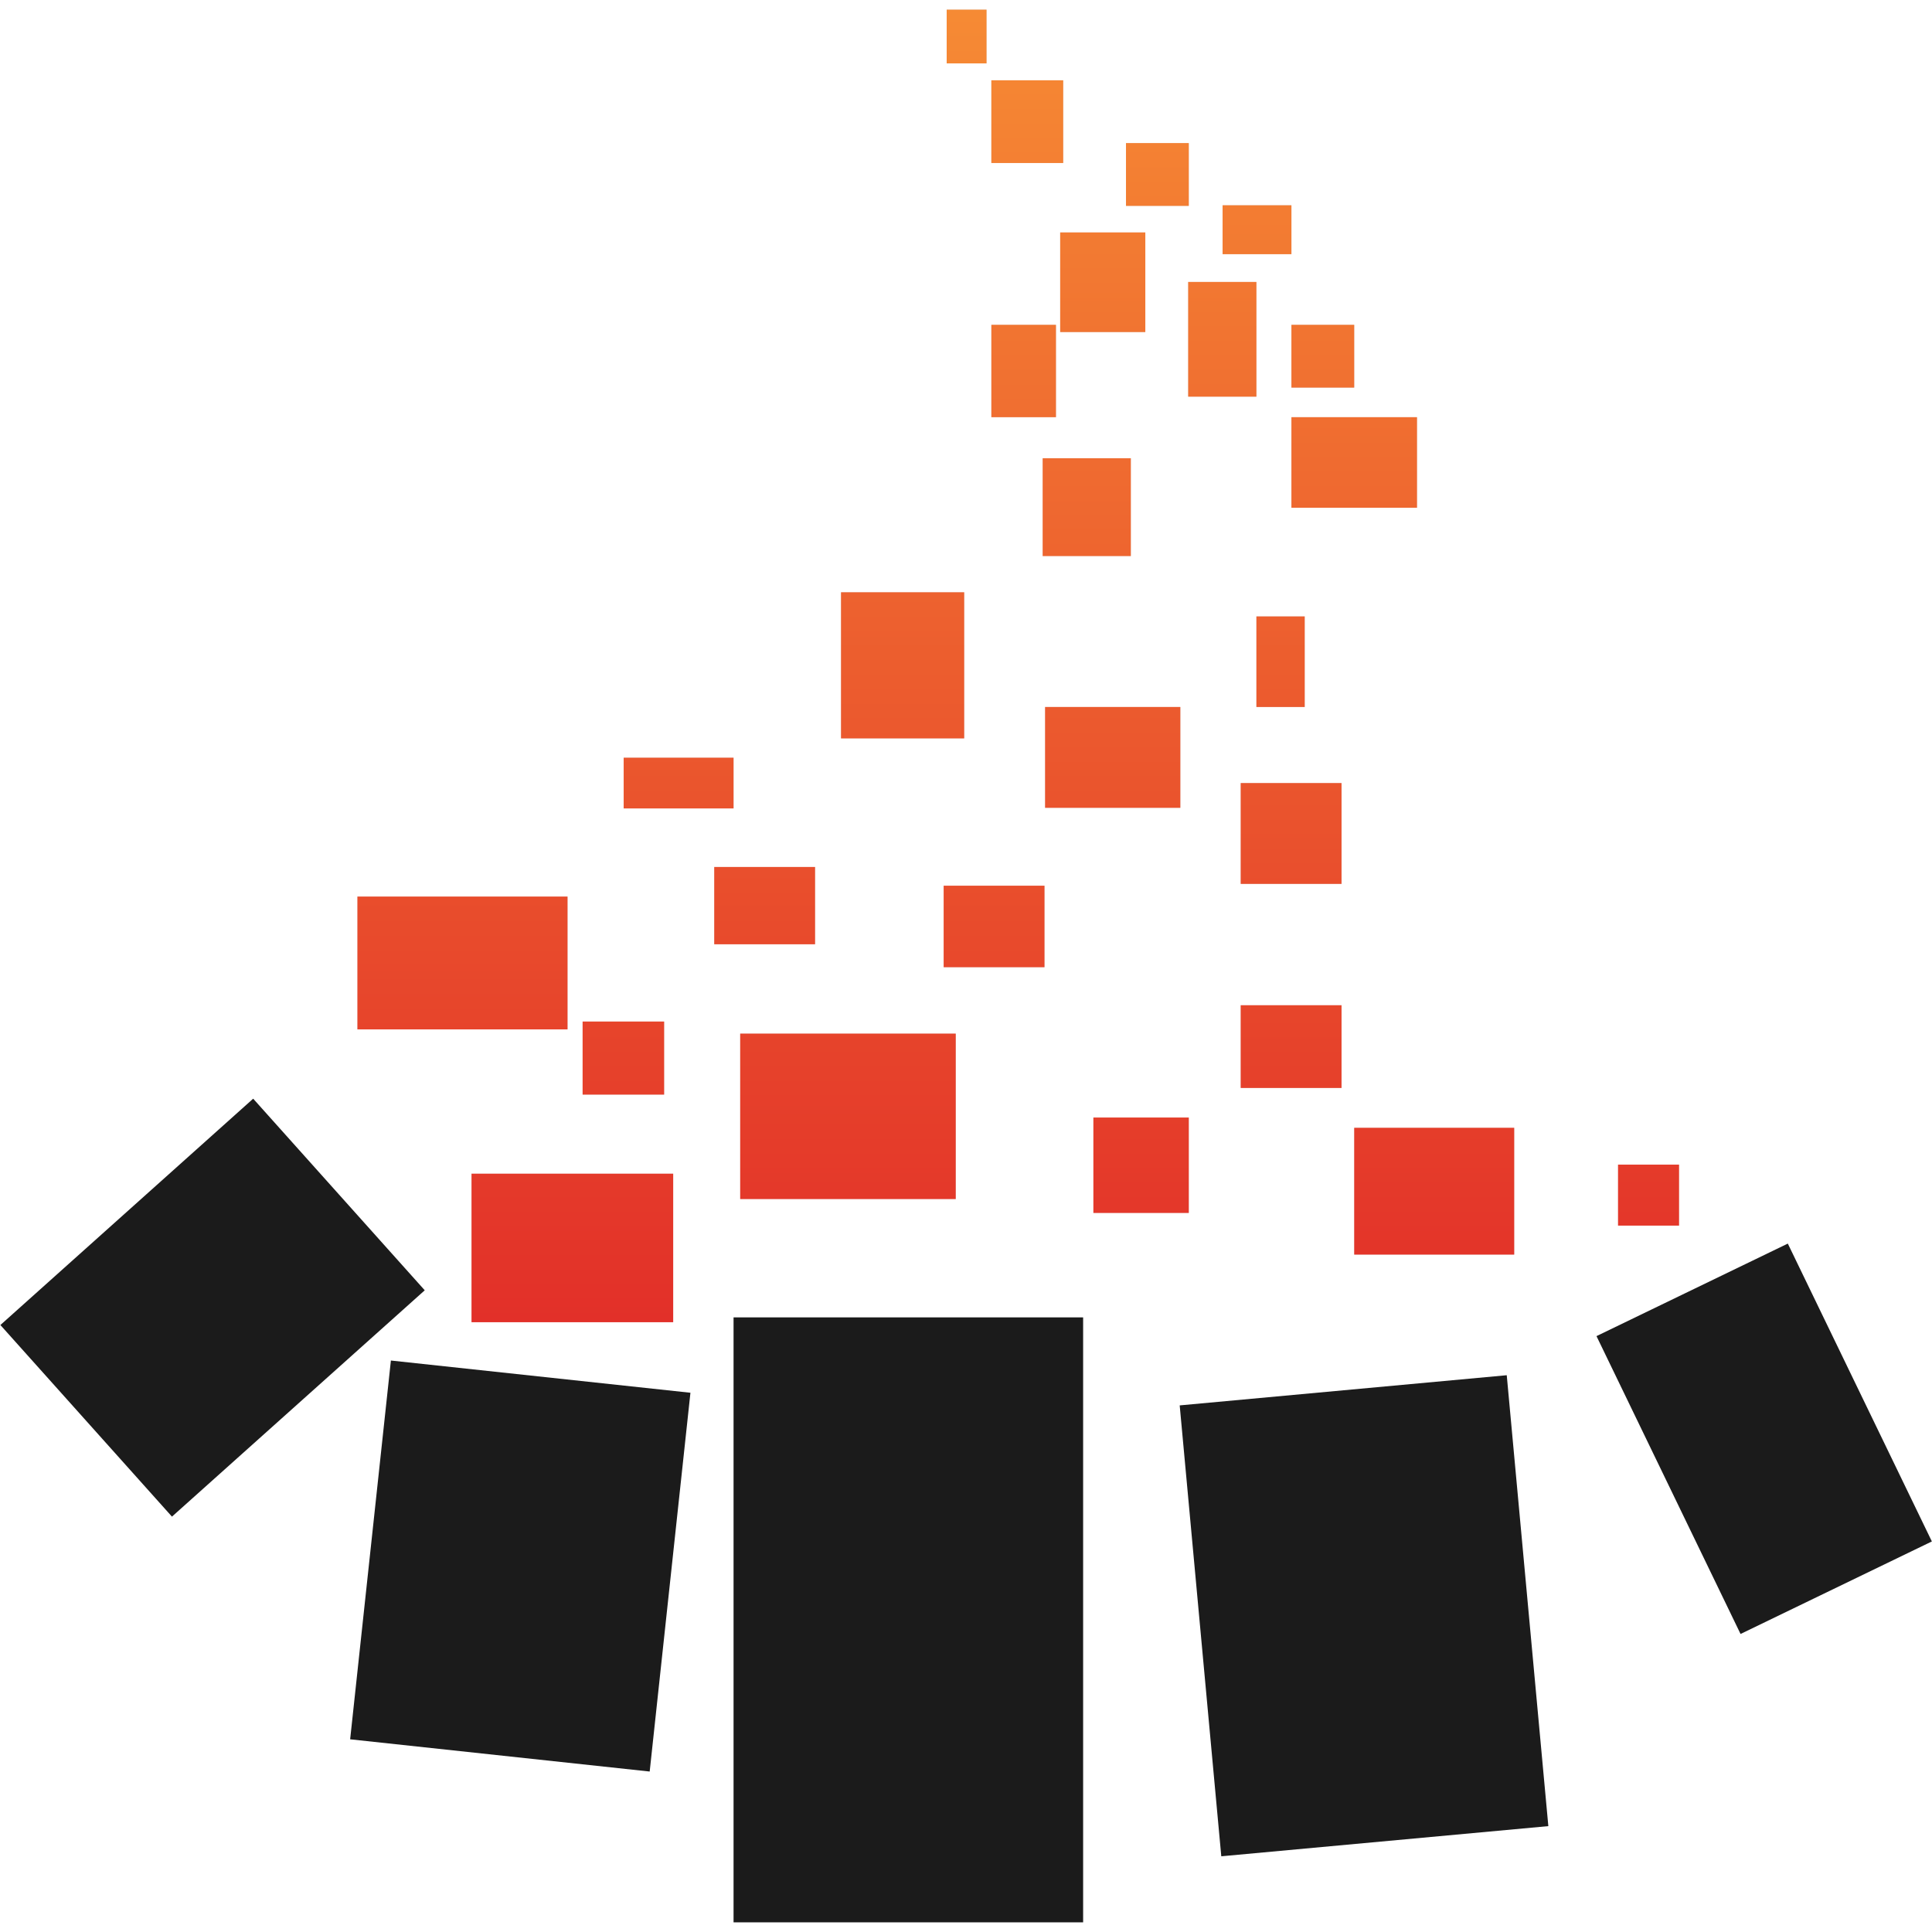
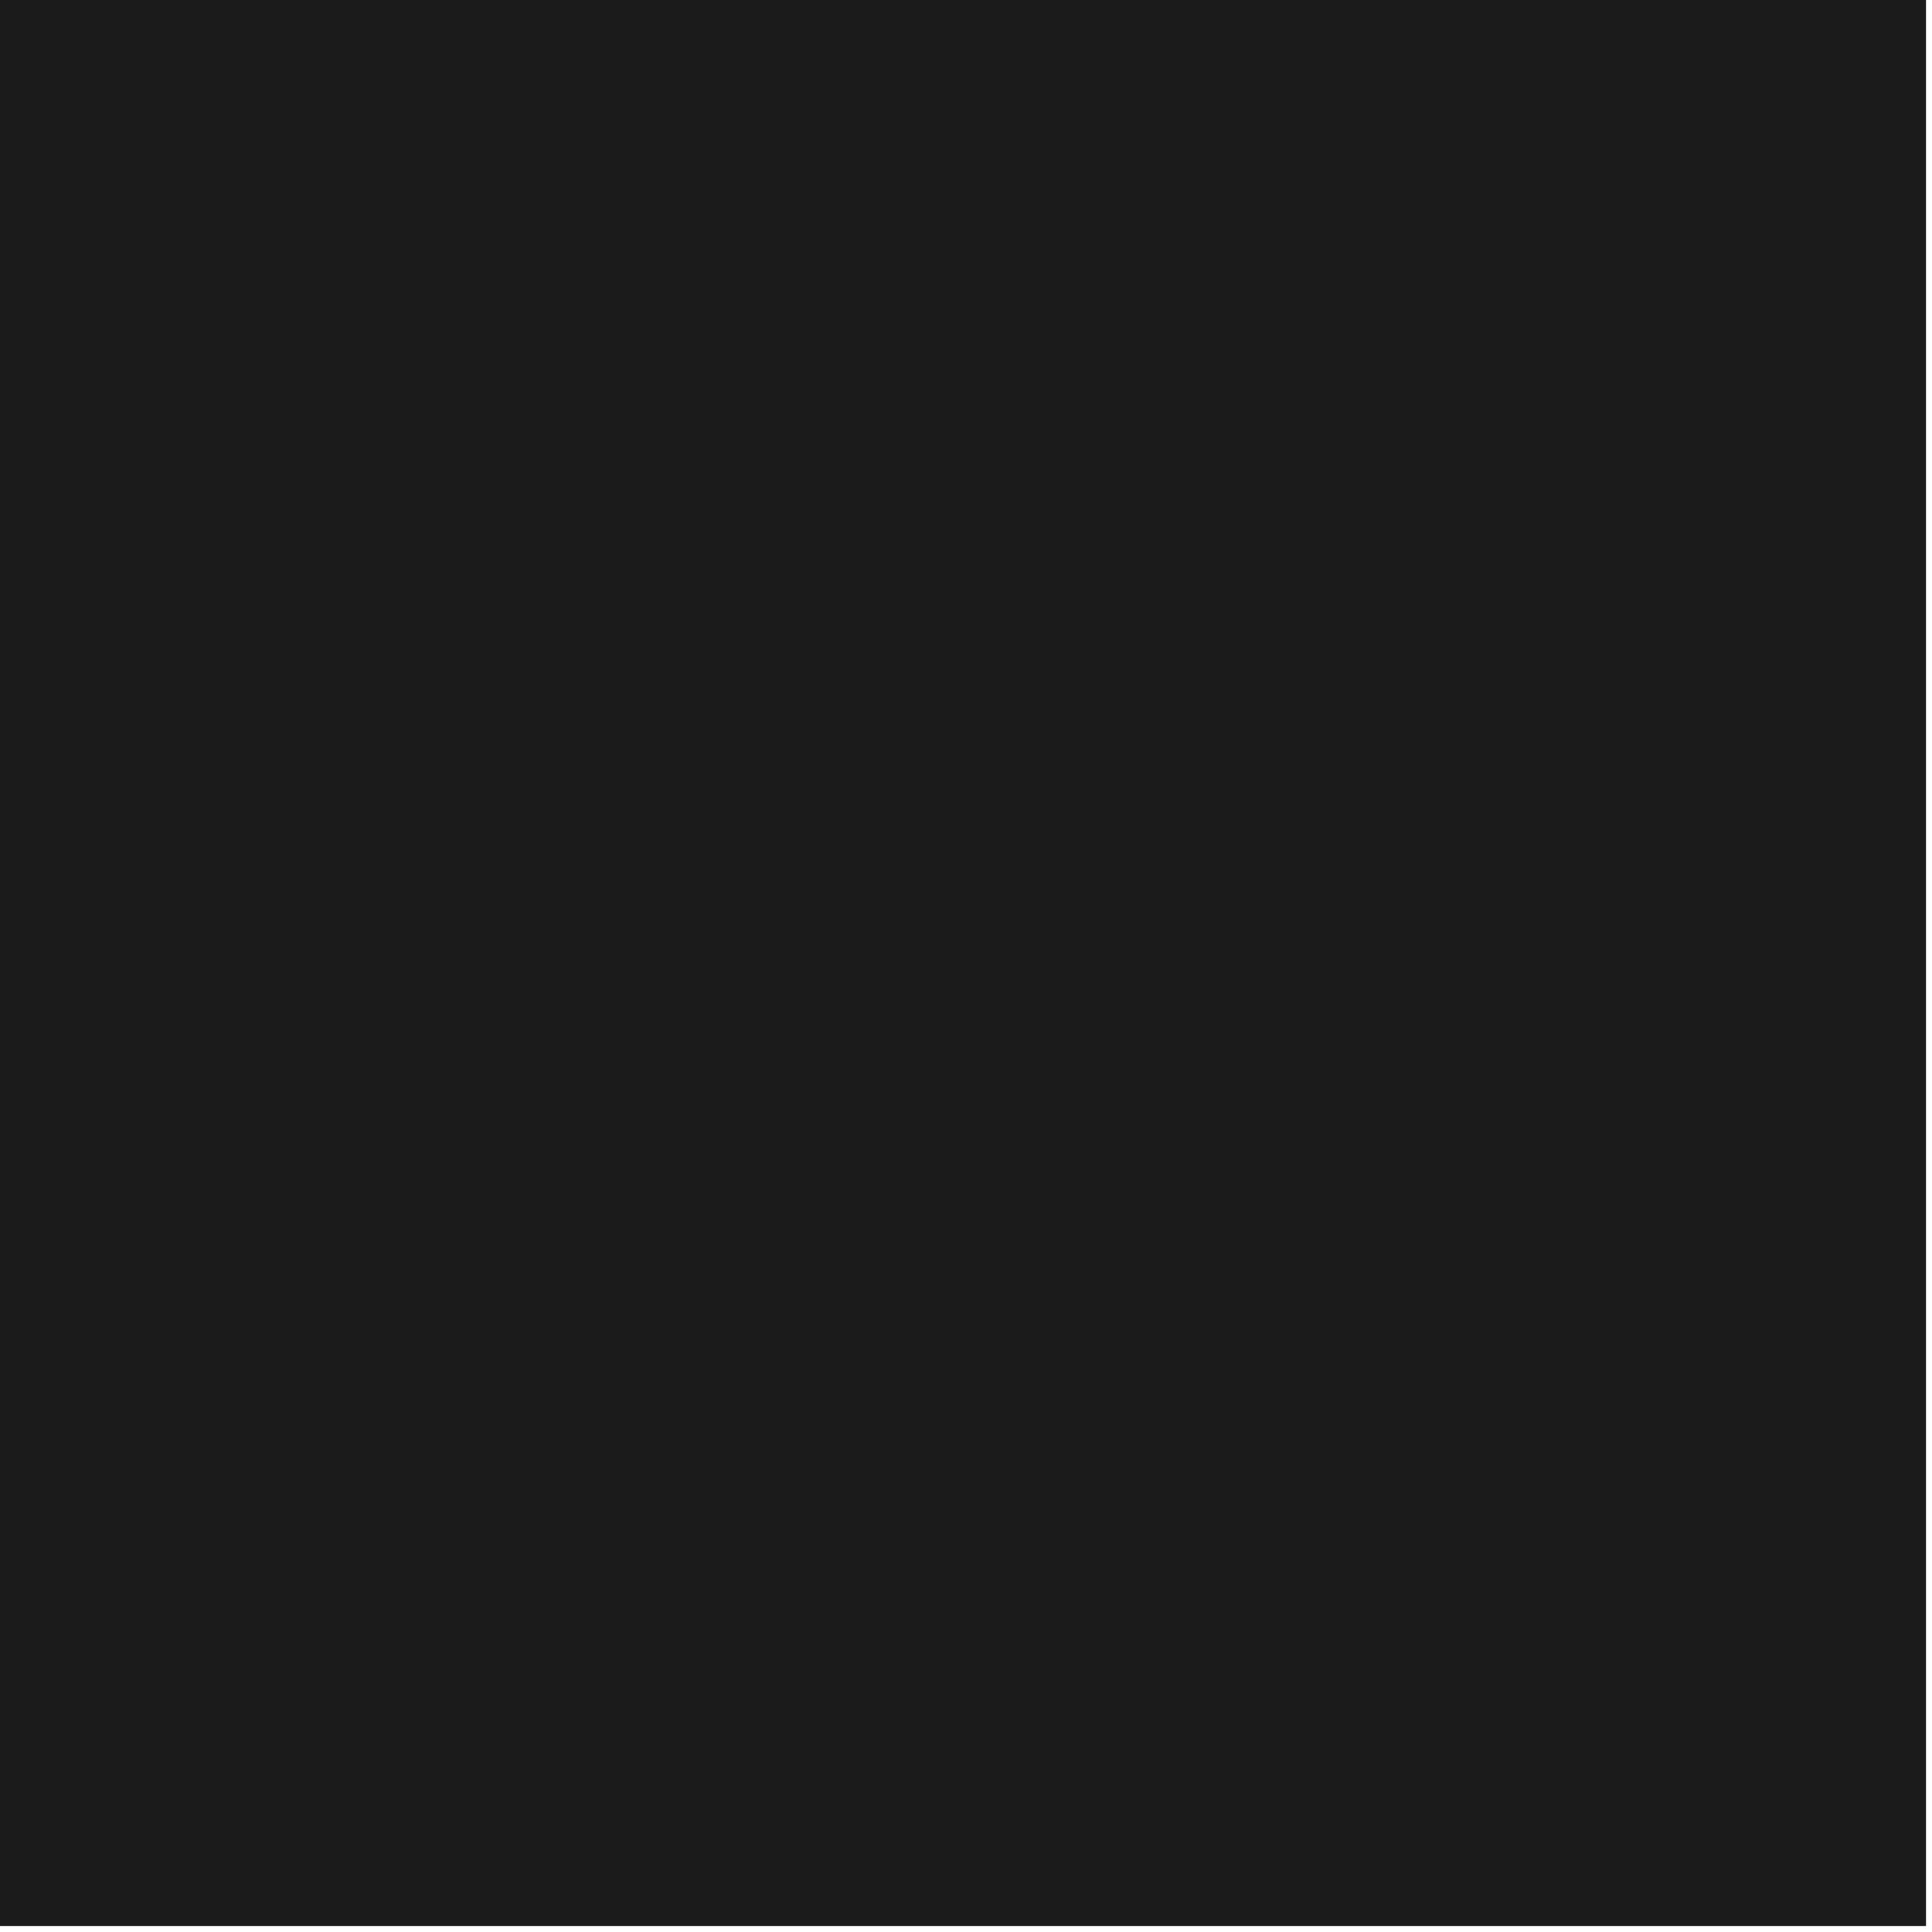
- <svg xmlns="http://www.w3.org/2000/svg" xmlns:xlink="http://www.w3.org/1999/xlink" id="a" viewBox="0 0 32 32">
+ <svg xmlns="http://www.w3.org/2000/svg" id="a" version="1.1" viewBox="0 0 32 32">
  <defs>
-     <style>.ah{fill:url(#j);}.ai{fill:url(#p);}.aj{fill:url(#m);}.ak{fill:url(#aa);}.al{fill:url(#r);}.am{fill:url(#t);}.an{fill:url(#i);}.ao{fill:url(#l);}.ap{fill:url(#af);}.aq{fill:url(#s);}.ar{fill:url(#q);}.as{fill:url(#n);}.at{fill:#1b1b1b;}.au{fill:url(#ad);}.av{fill:url(#v);}.aw{fill:url(#y);}.ax{fill:url(#o);}.ay{fill:#dad9d9;}.az{fill:url(#x);}.ba{fill:url(#u);}.bb{fill:url(#ae);}.bc{fill:url(#z);}.bd{fill:url(#ag);}.be{fill:url(#w);}.bf{fill:url(#ab);}.bg{fill:url(#k);}.bh{fill:url(#ac);}</style>
-     <linearGradient id="i" x1="298.54" y1="-181.98" x2="321.85" y2="-181.98" gradientTransform="translate(191.46 -298.54) rotate(90) scale(1 -1)" gradientUnits="userSpaceOnUse">
-       <stop offset="0" stop-color="#f68b34" />
-       <stop offset="1" stop-color="#e12a28" />
-     </linearGradient>
-     <linearGradient id="j" y1="-167.7" x2="321.85" y2="-167.7" xlink:href="#i" />
-     <linearGradient id="k" y1="-177.42" x2="321.85" y2="-177.42" xlink:href="#i" />
-     <linearGradient id="l" x1="298.54" y1="-183.8" x2="321.85" y2="-183.8" xlink:href="#i" />
-     <linearGradient id="m" x1="298.54" y1="-174.99" x2="321.85" y2="-174.99" xlink:href="#i" />
-     <linearGradient id="n" x1="298.54" y1="-178.8" x2="321.85" y2="-178.8" xlink:href="#i" />
-     <linearGradient id="o" x1="298.54" y1="-181.13" x2="321.85" y2="-181.13" xlink:href="#i" />
-     <linearGradient id="p" x1="298.54" y1="-170.07" x2="321.85" y2="-170.07" xlink:href="#i" />
-     <linearGradient id="q" y1="-172.56" x2="321.85" y2="-172.56" xlink:href="#i" />
-     <linearGradient id="r" x1="298.54" y1="-173.03" x2="321.85" y2="-173.03" xlink:href="#i" />
-     <linearGradient id="s" x1="298.54" y1="-176.51" x2="321.85" y2="-176.51" xlink:href="#i" />
-     <linearGradient id="t" x1="298.54" y1="-173.46" x2="321.85" y2="-173.46" xlink:href="#i" />
-     <linearGradient id="u" x1="298.54" y1="-174.51" x2="321.85" y2="-174.51" xlink:href="#i" />
-     <linearGradient id="v" x1="298.54" y1="-173.2" x2="321.85" y2="-173.2" xlink:href="#i" />
-     <linearGradient id="w" x1="298.54" y1="-174.45" x2="321.85" y2="-174.45" xlink:href="#i" />
-     <linearGradient id="x" x1="298.54" y1="-175.44" x2="321.85" y2="-175.44" xlink:href="#i" />
-     <linearGradient id="y" x1="298.54" y1="-164.15" x2="321.85" y2="-164.15" xlink:href="#i" />
-     <linearGradient id="z" x1="298.54" y1="-170.07" x2="321.85" y2="-170.07" xlink:href="#i" />
-     <linearGradient id="aa" x1="298.54" y1="-169.03" x2="321.85" y2="-169.03" xlink:href="#i" />
-     <linearGradient id="ab" x1="298.54" y1="-170.25" x2="321.85" y2="-170.25" xlink:href="#i" />
-     <linearGradient id="ac" x1="298.54" y1="-171.21" x2="321.85" y2="-171.21" xlink:href="#i" />
-     <linearGradient id="ad" x1="298.54" y1="-172.29" x2="321.85" y2="-172.29" xlink:href="#i" />
-     <linearGradient id="ae" x1="298.54" y1="-170.64" x2="321.85" y2="-170.64" xlink:href="#i" />
-     <linearGradient id="af" x1="298.54" y1="-169.55" x2="321.85" y2="-169.55" xlink:href="#i" />
-     <linearGradient id="ag" x1="298.54" y1="-180.22" x2="321.85" y2="-180.22" xlink:href="#i" />
+     <style>
+       .st0 {
+         fill: #1b1b1b;
+       }
+     </style>
  </defs>
-   <g id="b">
-     <rect id="c" class="at" x="12.15" y="21.82" width="5.79" height="10.02" />
-     <rect id="d" class="at" x="19.87" y="23.01" width="5.44" height="7.5" transform="translate(-2.36 2.19) rotate(-5.27)" />
-     <rect id="e" class="at" x="5.46" y="23.44" width="6.31" height="4.99" transform="translate(-18.09 31.73) rotate(-83.86)" />
-     <rect id="f" class="at" x="27.46" y="21.09" width="3.52" height="5.48" transform="translate(-7.46 15.1) rotate(-25.81)" />
-     <rect id="g" class="at" x=".71" y="19.53" width="5.62" height="4.26" transform="translate(-13.55 7.87) rotate(-41.84)" />
-   </g>
-   <g id="h">
-     <rect class="ay" x="7.81" y="19.44" width="3.34" height="2.46" />
-     <rect class="an" x="7.81" y="19.44" width="3.34" height="2.46" />
-     <rect class="ay" x="22.43" y="18.68" width="2.65" height="2.1" />
-     <rect class="ah" x="22.43" y="18.68" width="2.65" height="2.1" />
-     <rect class="ay" x="12.26" y="17.12" width="3.57" height="2.74" />
-     <rect class="bg" x="12.26" y="17.12" width="3.57" height="2.74" />
-     <rect class="ay" x="5.92" y="14.85" width="3.48" height="2.2" />
-     <rect class="ao" x="5.92" y="14.85" width="3.48" height="2.2" />
-     <rect class="ay" x="15.63" y="14.67" width="1.67" height="1.35" />
-     <rect class="aj" x="15.63" y="14.67" width="1.67" height="1.35" />
-     <rect class="ay" x="11.83" y="14.36" width="1.67" height="1.28" />
-     <rect class="as" x="11.83" y="14.36" width="1.67" height="1.28" />
-     <rect class="ay" x="9.65" y="16.92" width="1.35" height="1.21" />
-     <rect class="ax" x="9.65" y="16.92" width="1.35" height="1.21" />
-     <rect class="ay" x="20.55" y="16.65" width="1.67" height="1.37" />
-     <rect class="ai" x="20.55" y="16.65" width="1.67" height="1.37" />
-     <rect class="ay" x="18.11" y="18.51" width="1.58" height="1.58" />
-     <rect class="ar" x="18.11" y="18.51" width="1.58" height="1.58" />
-     <rect class="ay" x="17.31" y="11.71" width="2.24" height="1.67" />
-     <rect class="al" x="17.31" y="11.71" width="2.24" height="1.67" />
-     <rect class="ay" x="13.93" y="9.81" width="2.04" height="2.42" />
-     <rect class="aq" x="13.93" y="9.81" width="2.04" height="2.42" />
-     <rect class="ay" x="17.27" y="7.59" width="1.46" height="1.62" />
-     <rect class="am" x="17.27" y="7.59" width="1.46" height="1.62" />
-     <rect class="ay" x="16.42" y="5.38" width="1.07" height="1.53" />
-     <rect class="ba" x="16.42" y="5.38" width="1.07" height="1.53" />
-     <rect class="ay" x="17.56" y="3.85" width="1.41" height="1.65" />
-     <rect class="av" x="17.56" y="3.85" width="1.41" height="1.65" />
-     <rect class="ay" x="16.42" y="1.33" width="1.19" height="1.37" />
-     <rect class="be" x="16.42" y="1.33" width="1.19" height="1.37" />
-     <rect class="ay" x="15.68" y=".16" width=".66" height=".89" />
-     <rect class="az" x="15.68" y=".16" width=".66" height=".89" />
-     <rect class="ay" x="26.8" y="19.29" width="1.01" height="1.01" />
-     <rect class="aw" x="26.8" y="19.29" width="1.01" height="1.01" />
-     <rect class="ay" x="20.55" y="12.97" width="1.67" height="1.67" />
-     <rect class="bc" x="20.55" y="12.97" width="1.67" height="1.67" />
-     <rect class="ay" x="21.39" y="6.91" width="2.08" height="1.5" />
-     <rect class="ak" x="21.39" y="6.91" width="2.08" height="1.5" />
-     <rect class="ay" x="20.81" y="10.21" width=".8" height="1.5" />
-     <rect class="bf" x="20.81" y="10.21" width=".8" height="1.5" />
-     <rect class="ay" x="19.68" y="4.67" width="1.13" height="1.9" />
-     <rect class="bh" x="19.68" y="4.67" width="1.13" height="1.9" />
-     <rect class="ay" x="18.65" y="2.37" width="1.04" height="1.04" />
-     <rect class="au" x="18.65" y="2.37" width="1.04" height="1.04" />
-     <rect class="ay" x="20.25" y="3.4" width="1.14" height=".81" />
-     <rect class="bb" x="20.25" y="3.4" width="1.14" height=".81" />
-     <rect class="ay" x="21.39" y="5.38" width="1.04" height="1.04" />
-     <rect class="ap" x="21.39" y="5.38" width="1.04" height="1.04" />
-     <rect class="ay" x="10.33" y="12.55" width="1.82" height=".84" />
-     <rect class="bd" x="10.33" y="12.55" width="1.82" height=".84" />
-   </g>
+   <rect class="st0" x="0" y="0" width="31.9" height="31.9" />
</svg>
